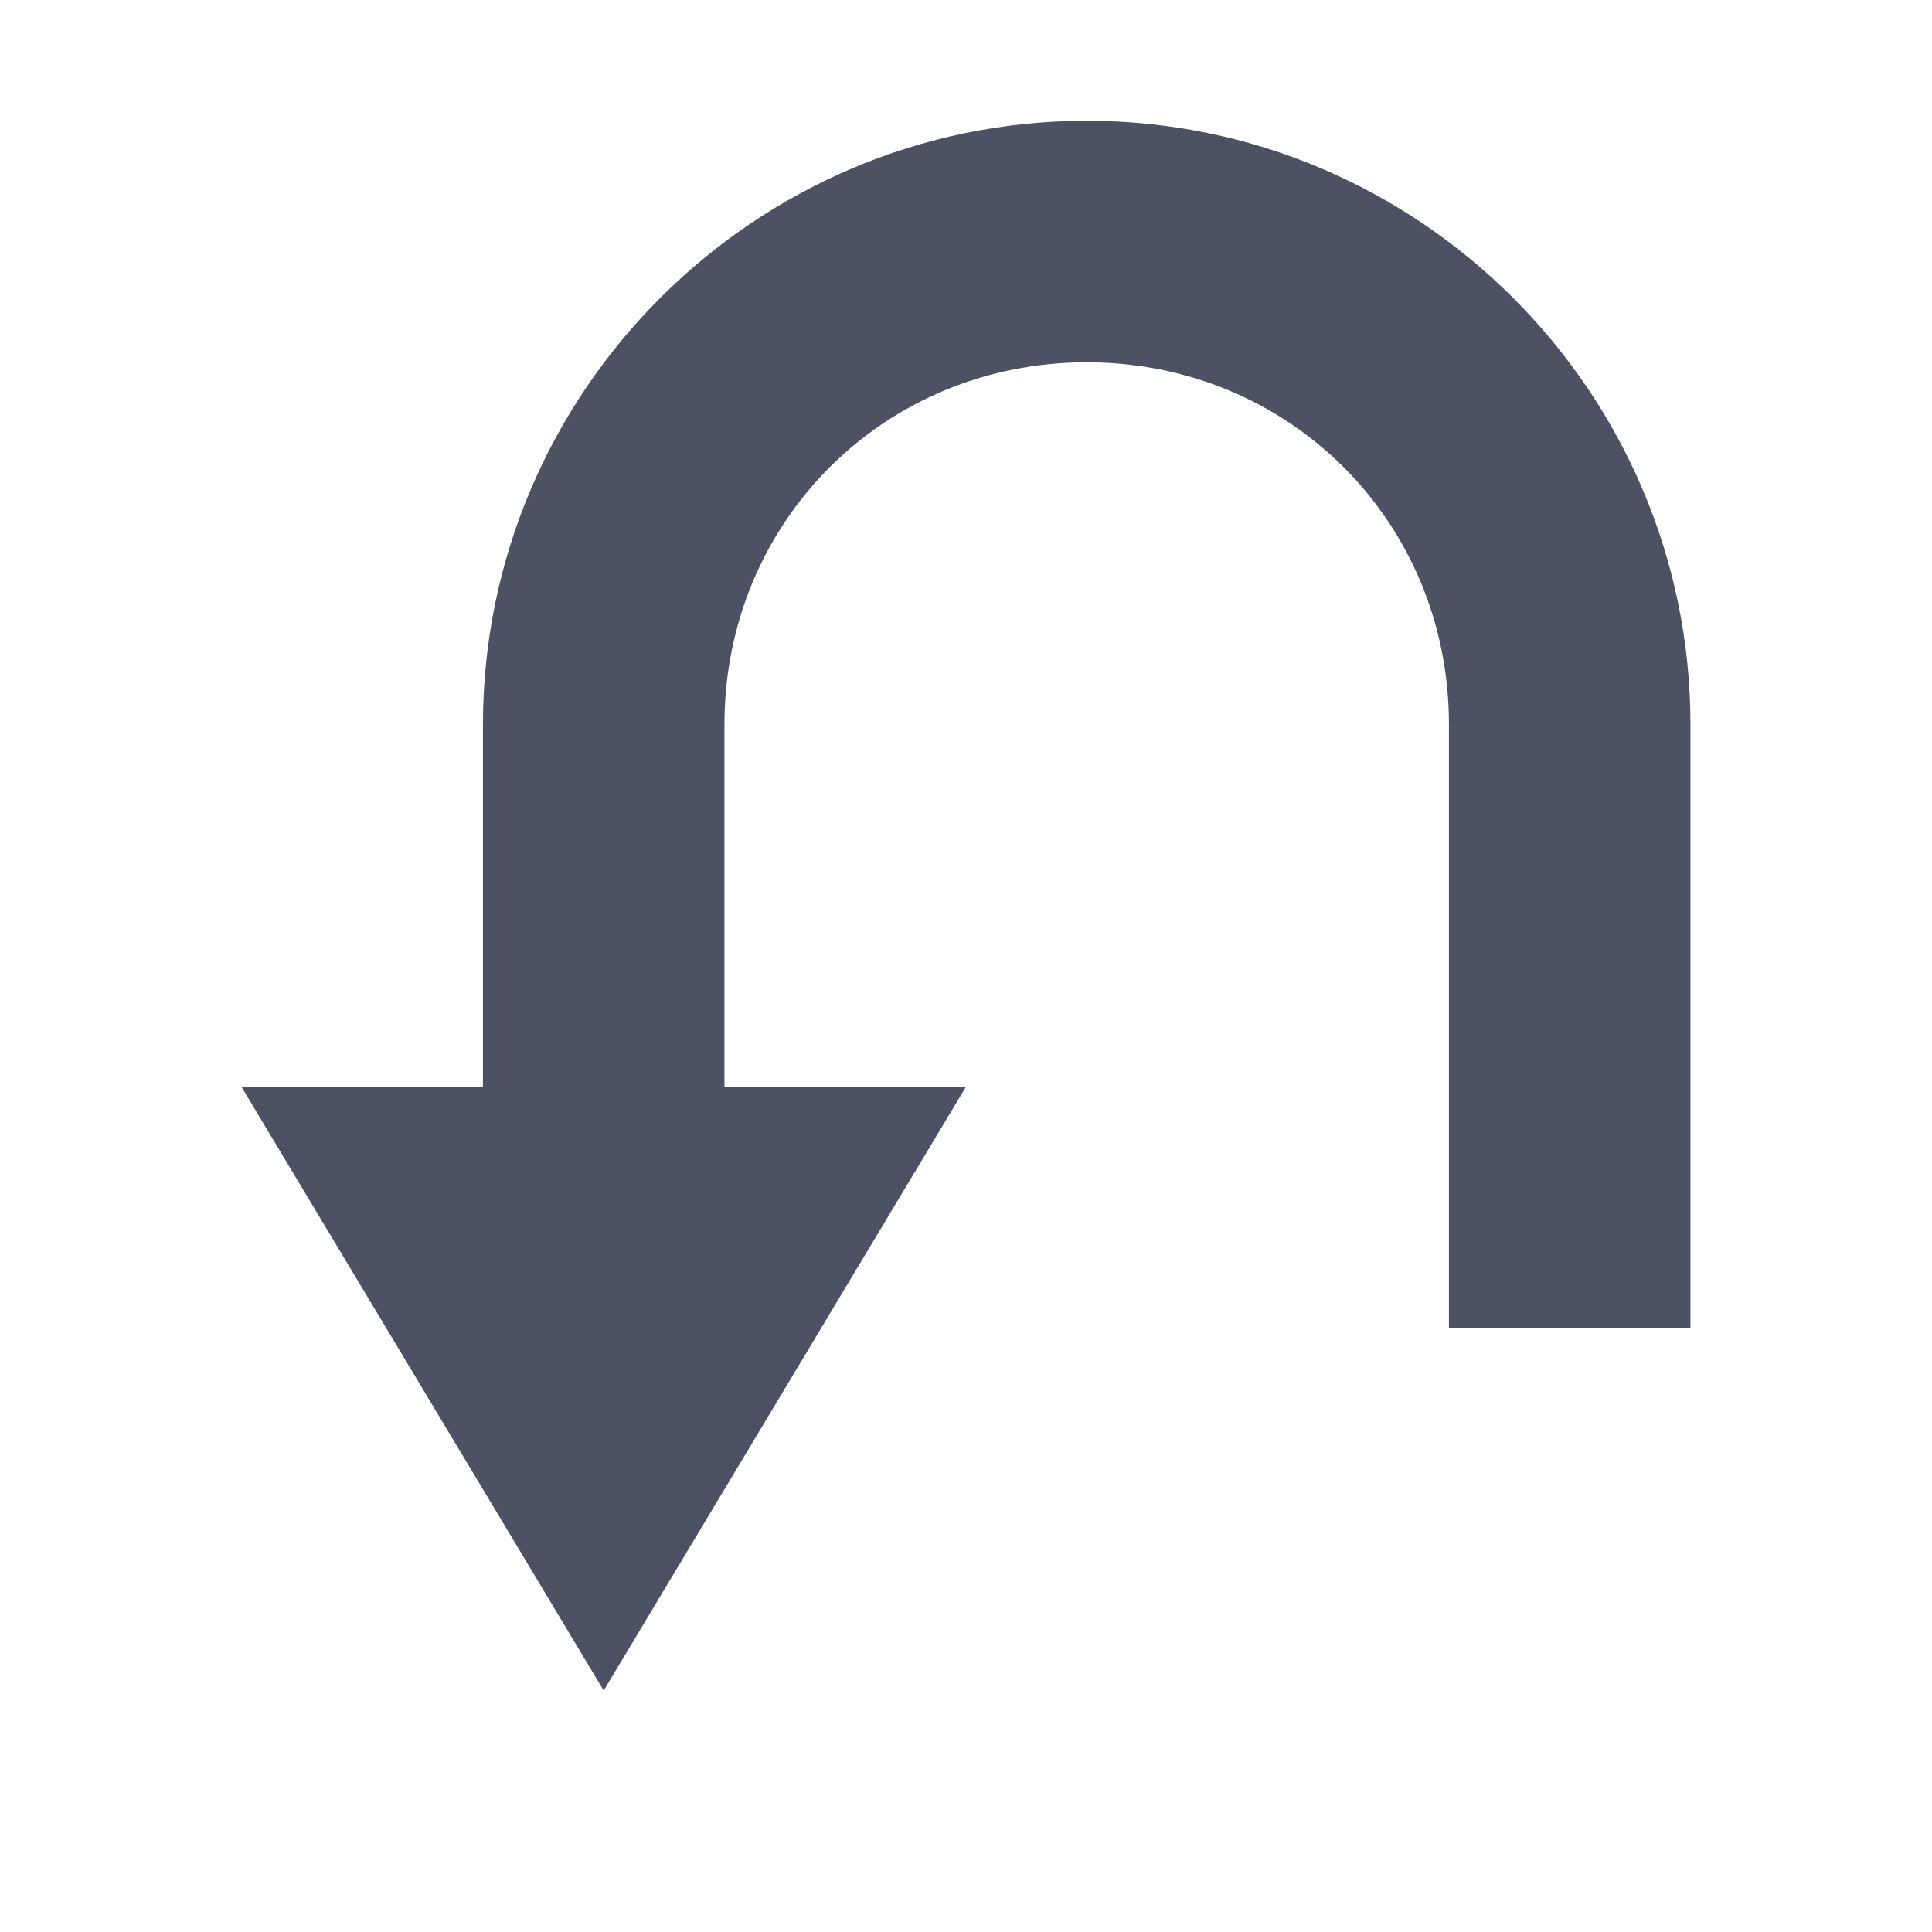
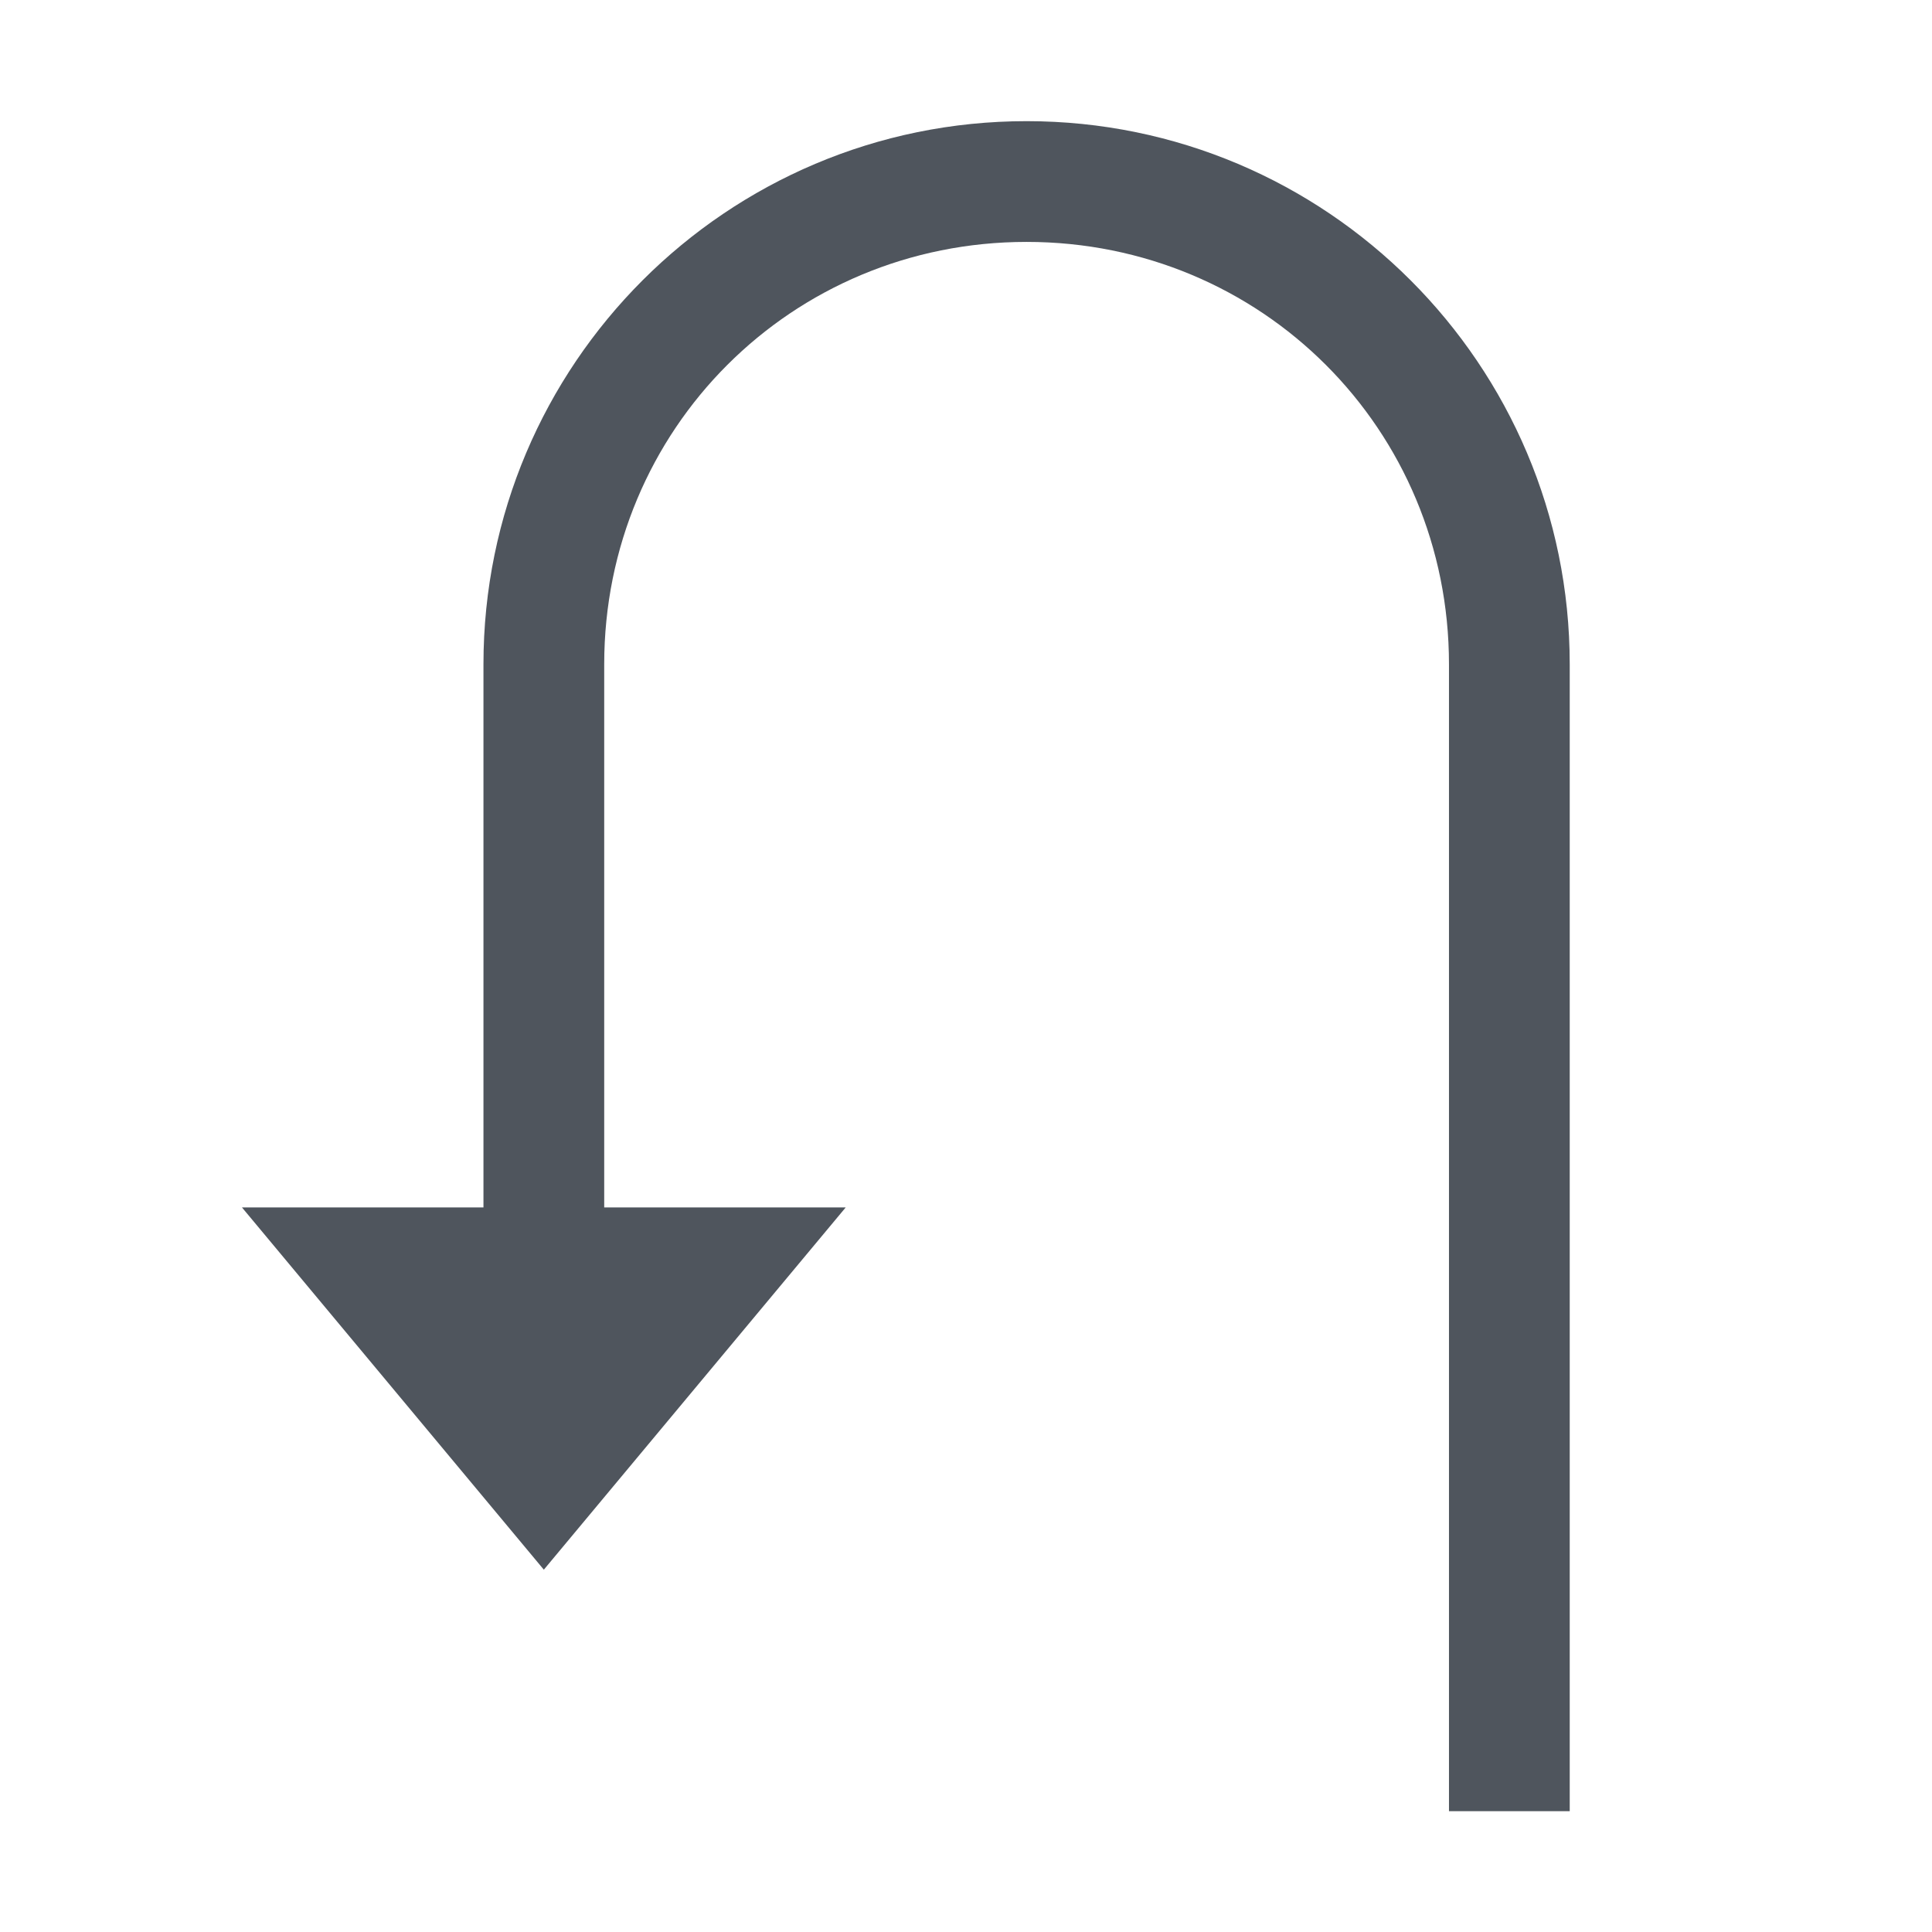
<svg xmlns="http://www.w3.org/2000/svg" xmlns:ns1="http://www.openswatchbook.org/uri/2009/osb" height="16" id="svg7384" style="enable-background:new" version="1.1" width="16">
  <defs id="defs7386">
+     <linearGradient id="linearGradient6882" ns1:paint="solid">
+       <stop id="stop6884" offset="0" style="stop-color:#555555;stop-opacity:1;" />
+     </linearGradient>
    <linearGradient id="linearGradient5606" ns1:paint="solid">
      <stop id="stop5608" offset="0" style="stop-color:#000000;stop-opacity:1;" />
    </linearGradient>
    <filter id="filter7554" style="color-interpolation-filters:sRGB">
      <feBlend id="feBlend7556" in2="BackgroundImage" mode="darken" />
    </filter>
  </defs>
-   <g id="layer9" style="display:inline" transform="translate(-565.0004,-0.9966438)" />
-   <g id="layer10" style="display:inline;filter:url(#filter7554)" transform="translate(-565.0004,-0.9966438)" />
-   <g id="layer1" style="display:inline" transform="translate(-324.0002,-617.9966)" />
-   <g id="layer14" style="display:inline" transform="translate(-565.0004,-0.9966438)" />
-   <g id="layer15" style="display:inline" transform="translate(-565.0004,-0.9966438)" />
-   <g id="g71291" style="display:inline" transform="translate(-565.0004,-0.9966438)" />
-   <g id="layer2" style="display:inline" transform="translate(-324.0002,-467.9966)" />
-   <g id="g6058" style="display:inline" transform="translate(-324.0002,-467.9966)" />
-   <g id="layer12" style="display:inline" transform="translate(-565.0004,-0.9966438)">
-     <path d="m 567,9.997 3,5 3,-5 -2,0 0,-3 c 0,-1.679 1.321,-3 3,-3 1.679,0 3,1.321 3,3 l 0,5 2,0 0,-5 c 0,-2.753 -2.247,-5 -5,-5 -2.753,0 -5,2.247 -5,5 l 0,3 -2,0 z" id="path6058" style="color:#bebebe;font-style:normal;font-variant:normal;font-weight:normal;font-stretch:normal;line-height:normal;font-family:Sans;-inkscape-font-specification:Sans;text-indent:0;text-align:start;text-decoration:none;text-decoration-line:none;letter-spacing:normal;word-spacing:normal;text-transform:none;direction:ltr;block-progression:tb;writing-mode:lr-tb;baseline-shift:baseline;text-anchor:start;display:inline;overflow:visible;visibility:visible;fill:#4c5263;fill-opacity:1;stroke:none;stroke-width:2;marker:none;enable-background:accumulate" />
+   <g id="layer9" style="display:inline" transform="translate(-357.0042,-5.000614)" />
+   <g id="layer10" style="display:inline;filter:url(#filter7554)" transform="translate(-357.0042,-5.000614)" />
+   <g id="layer1" style="display:inline" transform="translate(-116.004,-622.0006)" />
+   <g id="layer14" style="display:inline" transform="translate(-357.0042,-5.000614)" />
+   <g id="layer15" style="display:inline" transform="translate(-357.0042,-5.000614)" />
+   <g id="g71291" style="display:inline" transform="translate(-357.0042,-5.000614)" />
+   <g id="layer2" style="display:inline" transform="translate(-116.004,-472.0006)" />
+   <g id="layer12" style="display:inline" transform="translate(-357.0042,-5.000614)">
+     <path d="m 365.506,6.004 c 2.483,0 4.498,2.015 4.498,4.498 V 20 h -1 v -9.498 c 0,-1.947 -1.552,-3.498 -3.498,-3.498 -1.946,0 -3.498,1.551 -3.498,3.498 V 15 h 2 l -2.5,3 -2.5,-3 h 1 1 v -4.498 c 0,-2.483 2.015,-4.498 4.498,-4.498 z" id="path7713" style="color:#000000;font-style:normal;font-variant:normal;font-weight:normal;font-stretch:normal;font-size:medium;line-height:normal;font-family:sans-serif;font-variant-ligatures:normal;font-variant-position:normal;font-variant-caps:normal;font-variant-numeric:normal;font-variant-alternates:normal;font-feature-settings:normal;text-indent:0;text-align:start;text-decoration:none;text-decoration-line:none;text-decoration-style:solid;text-decoration-color:#000000;letter-spacing:normal;word-spacing:normal;text-transform:none;writing-mode:lr-tb;direction:ltr;text-orientation:mixed;dominant-baseline:auto;baseline-shift:baseline;text-anchor:start;white-space:normal;shape-padding:0;clip-rule:nonzero;display:inline;overflow:visible;visibility:visible;opacity:1;isolation:auto;mix-blend-mode:normal;color-interpolation:sRGB;color-interpolation-filters:linearRGB;solid-color:#000000;solid-opacity:1;vector-effect:none;fill:#4f555d;fill-opacity:1;fill-rule:evenodd;stroke:none;stroke-width:1px;stroke-linecap:butt;stroke-linejoin:miter;stroke-miterlimit:4;stroke-dasharray:none;stroke-dashoffset:0;stroke-opacity:1;color-rendering:auto;image-rendering:auto;shape-rendering:auto;text-rendering:auto;enable-background:accumulate" />
  </g>
+   <g id="layer3" transform="translate(-116.004,-732.0006)" />
</svg>
